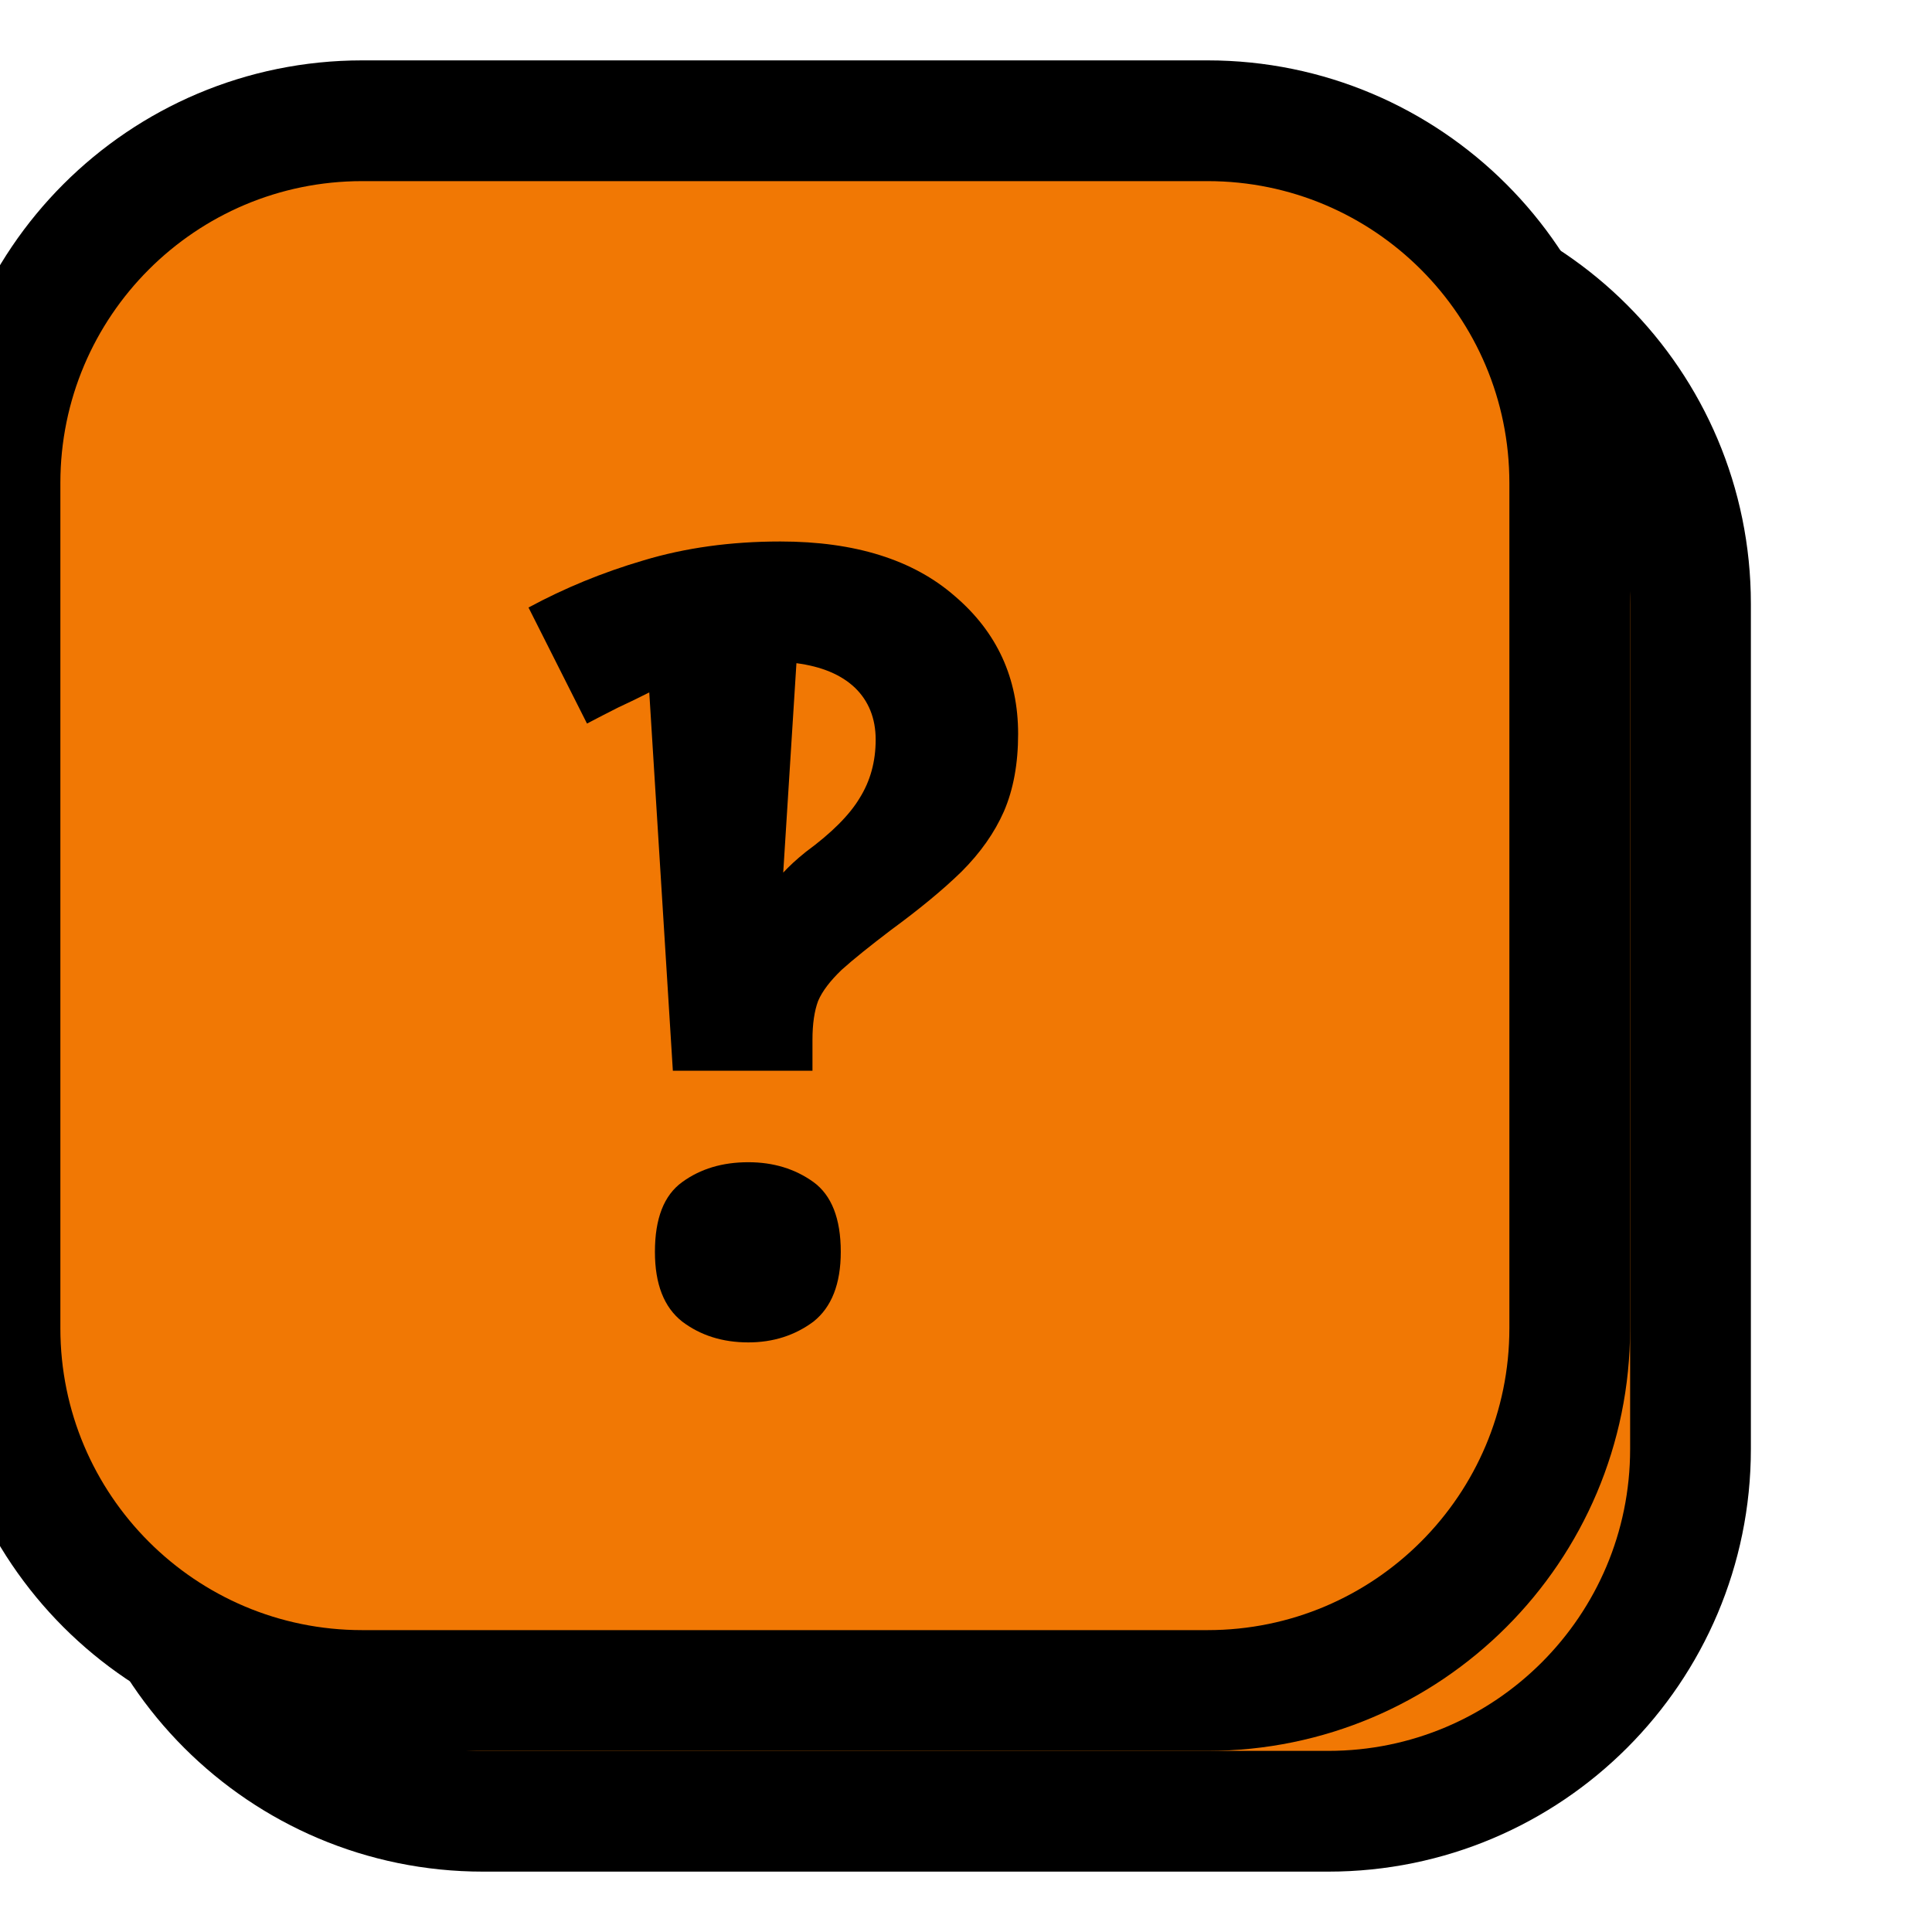
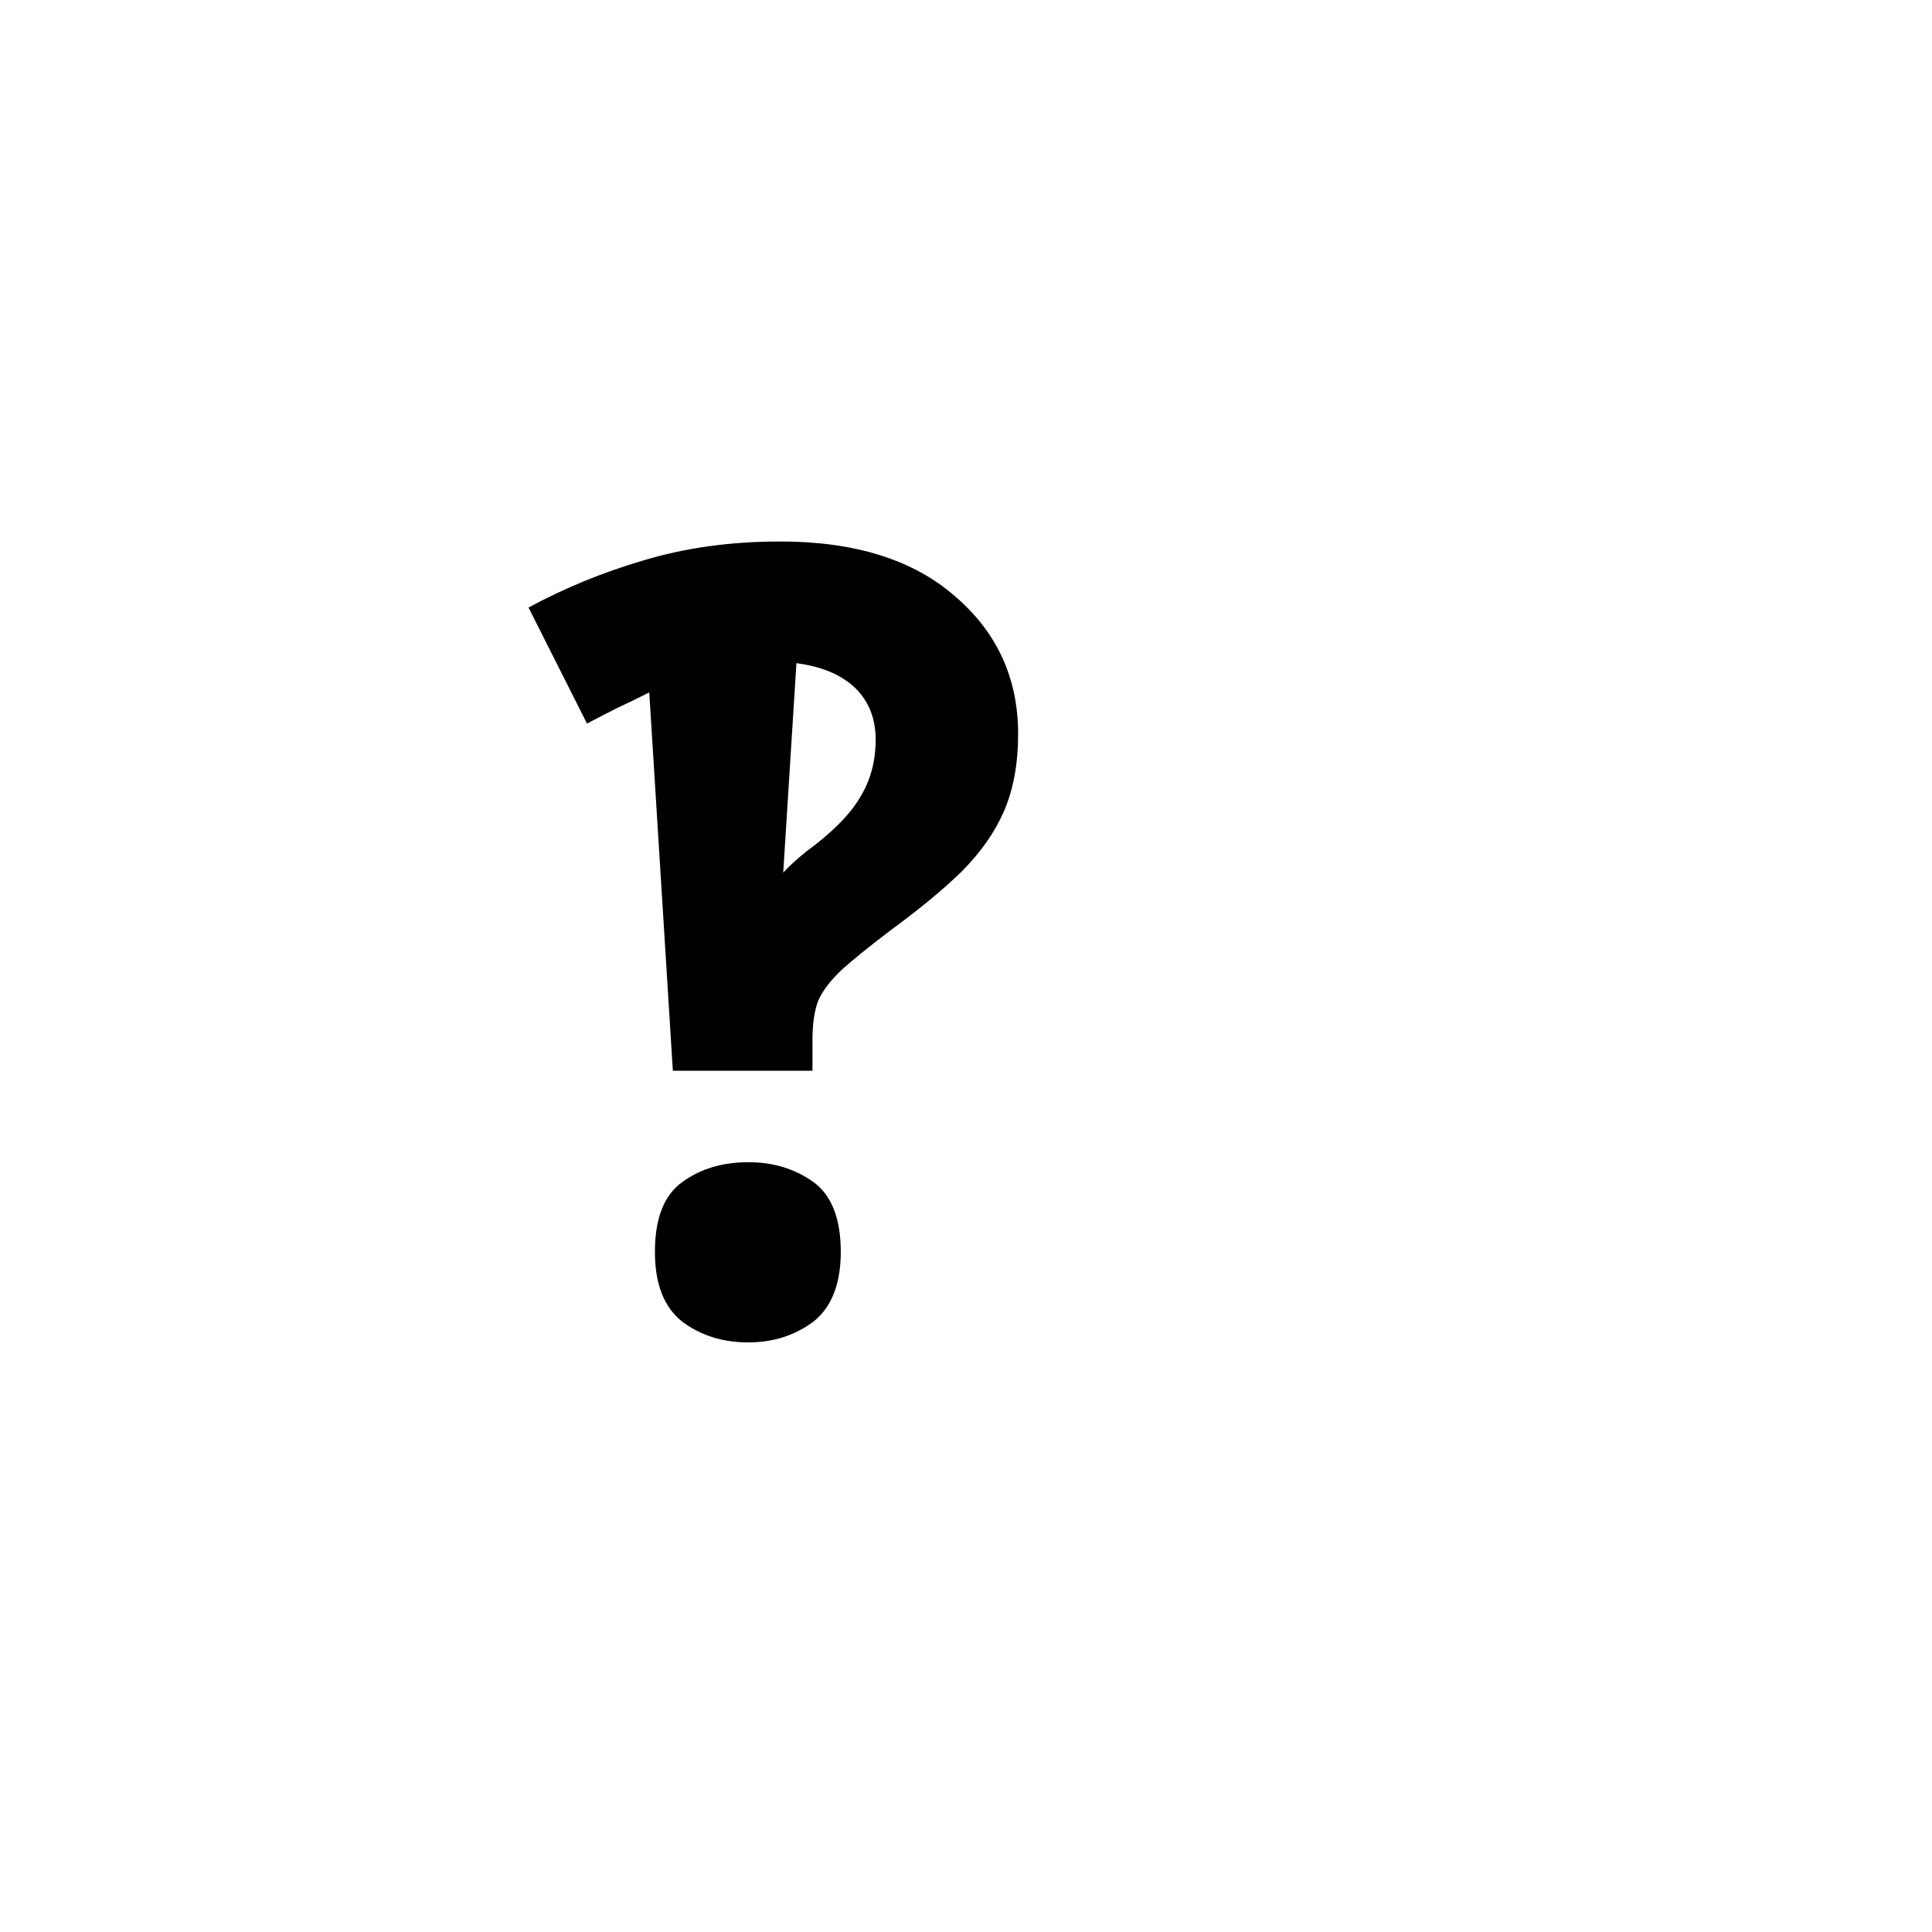
<svg xmlns="http://www.w3.org/2000/svg" viewBox="0 0 32 32">
-   <rect x="2" y="4" width="26" height="26" rx="6" fill="#F17804" stroke="#000" stroke-width="2" />
-   <rect x="0" y="2" width="26" height="26" rx="6" fill="#F17804" stroke="#000" stroke-width="2" />
-   <text x="13" y="22" font-family="Arial Black, sans-serif" font-size="18" font-weight="900" fill="#000" text-anchor="middle">‽</text>
+   <style>
+     @font-face {
+       font-family: 'Bellota';
+       font-style: normal;
+       font-weight: 700;
+       src: url('https://fonts.gstatic.com/s/bellota/v16/MwQzbhXl3_qEpiwAKJBjHGE.ttf') format('truetype');
+     }
+   </style>
+   <text x="13" y="22" font-family="Bellota" font-size="18" font-weight="700" fill="#000" text-anchor="middle">‽</text>
</svg>
